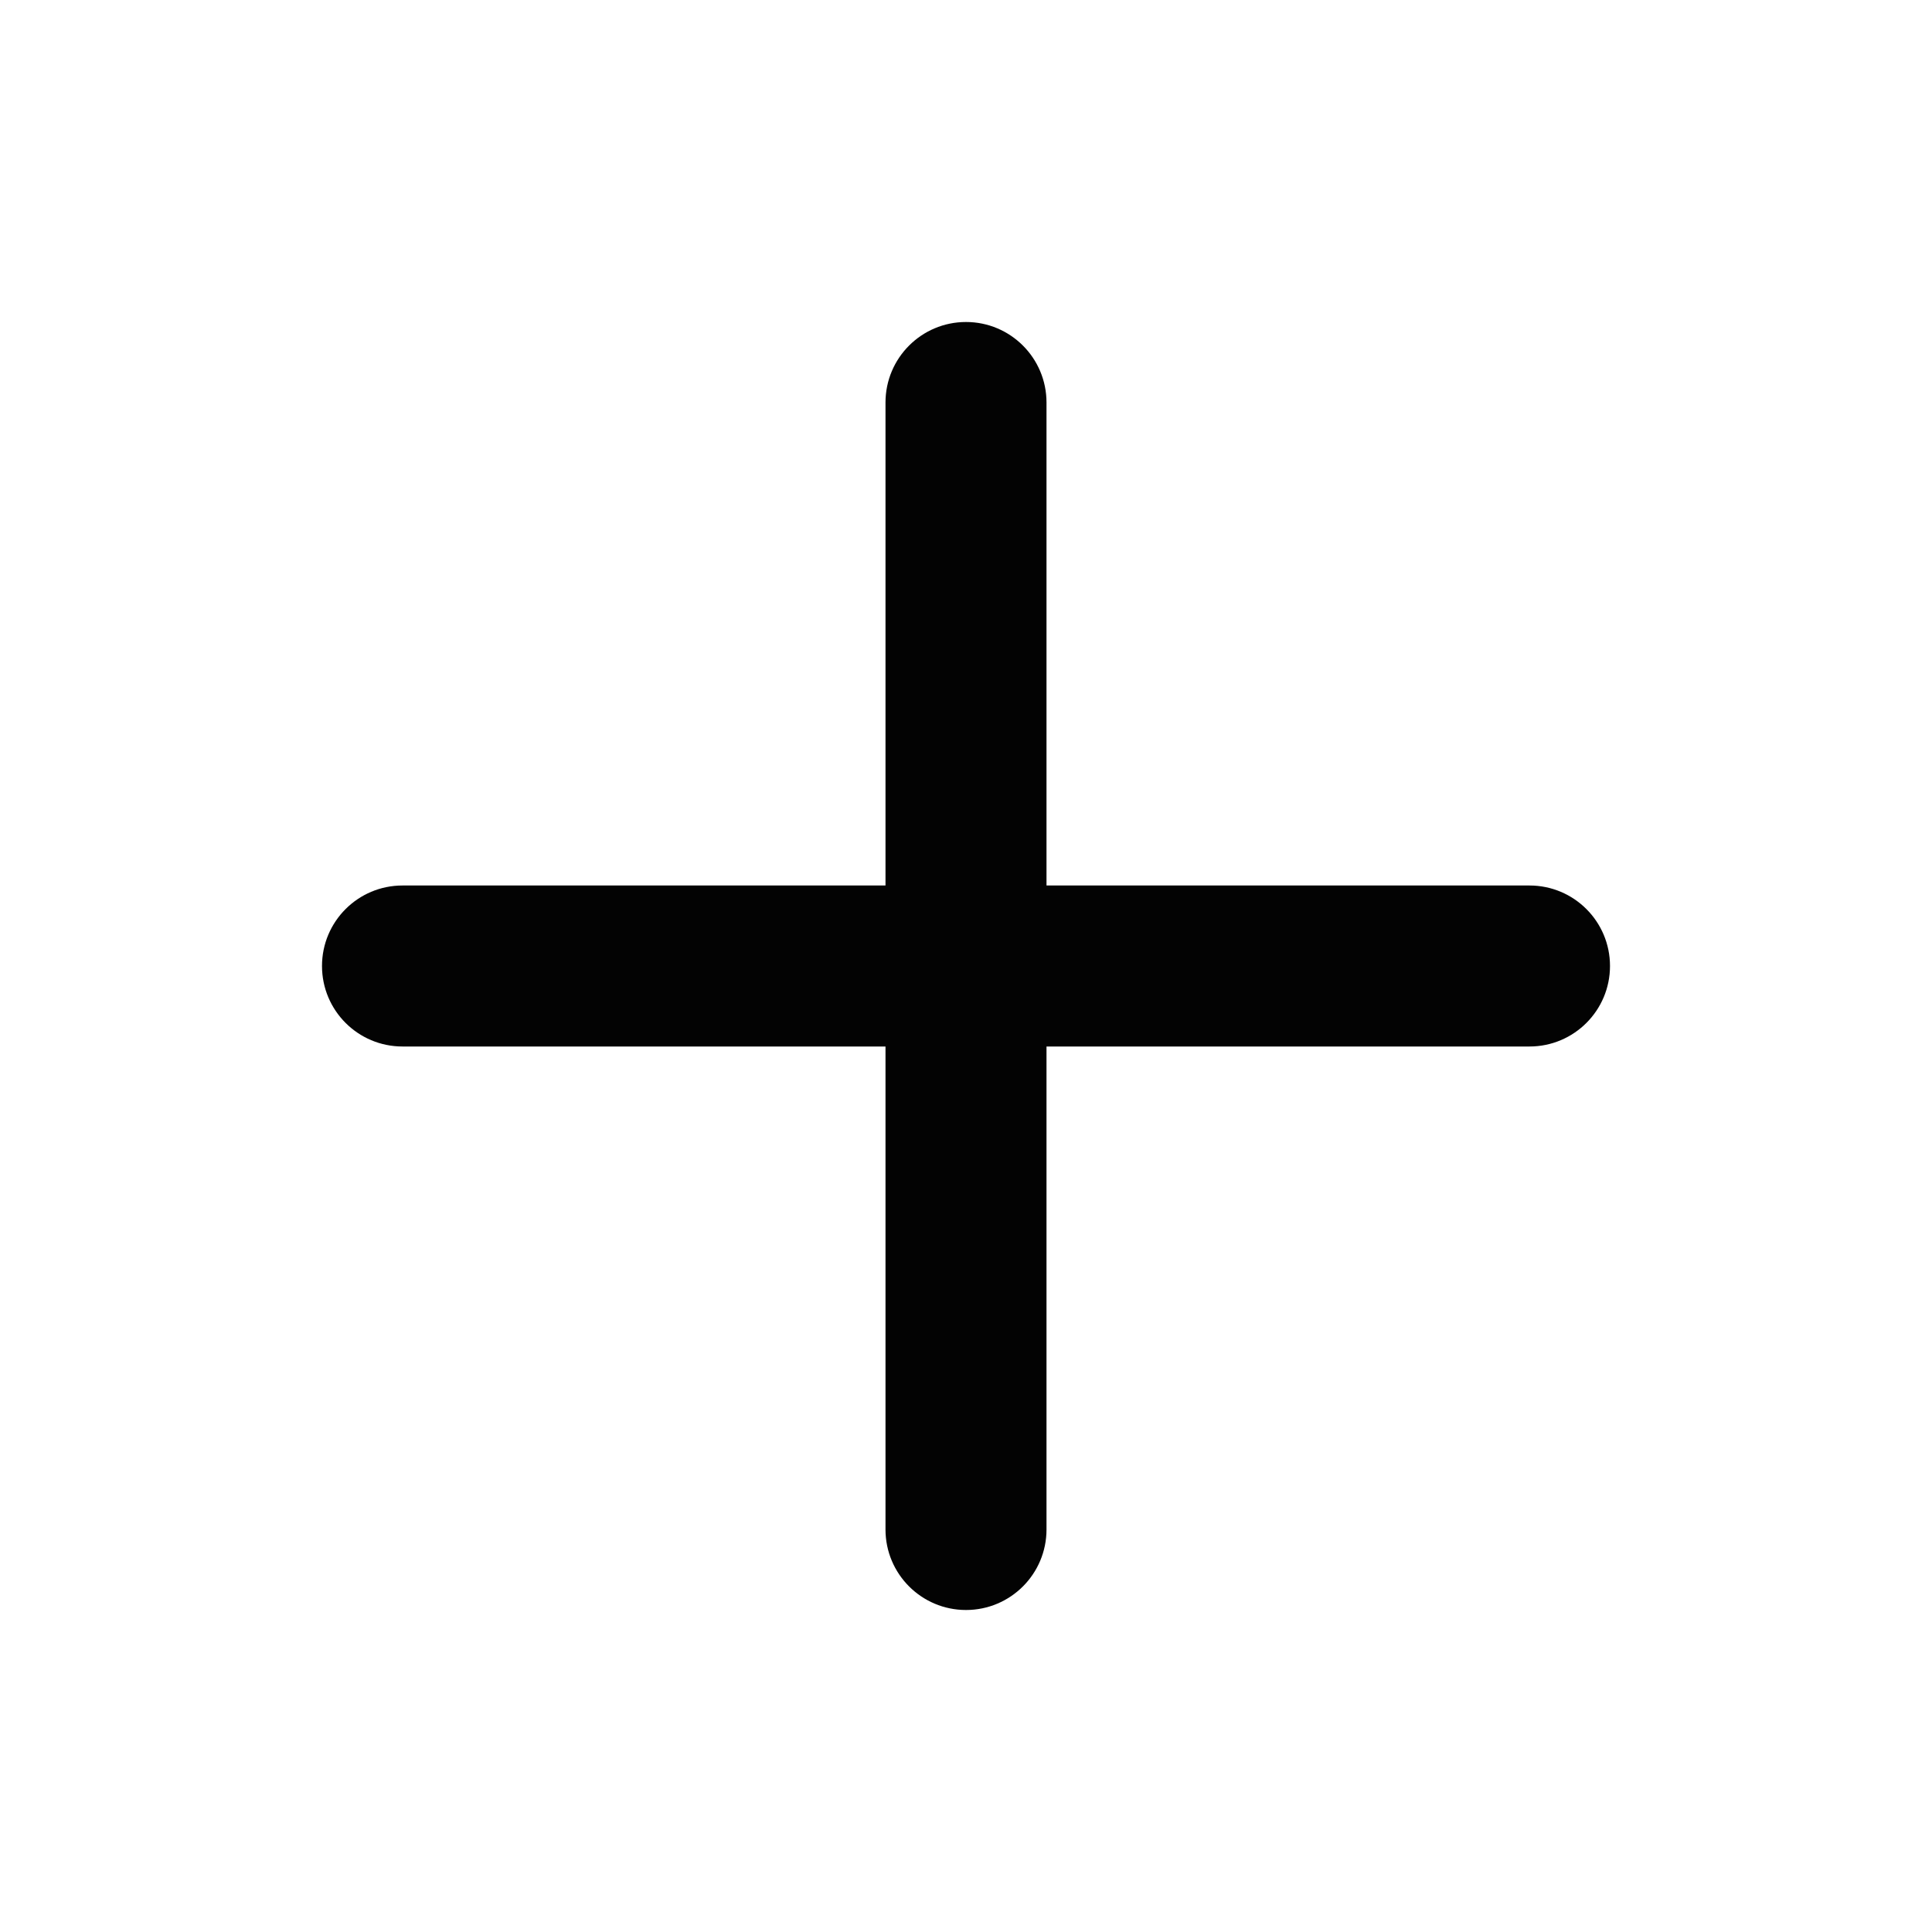
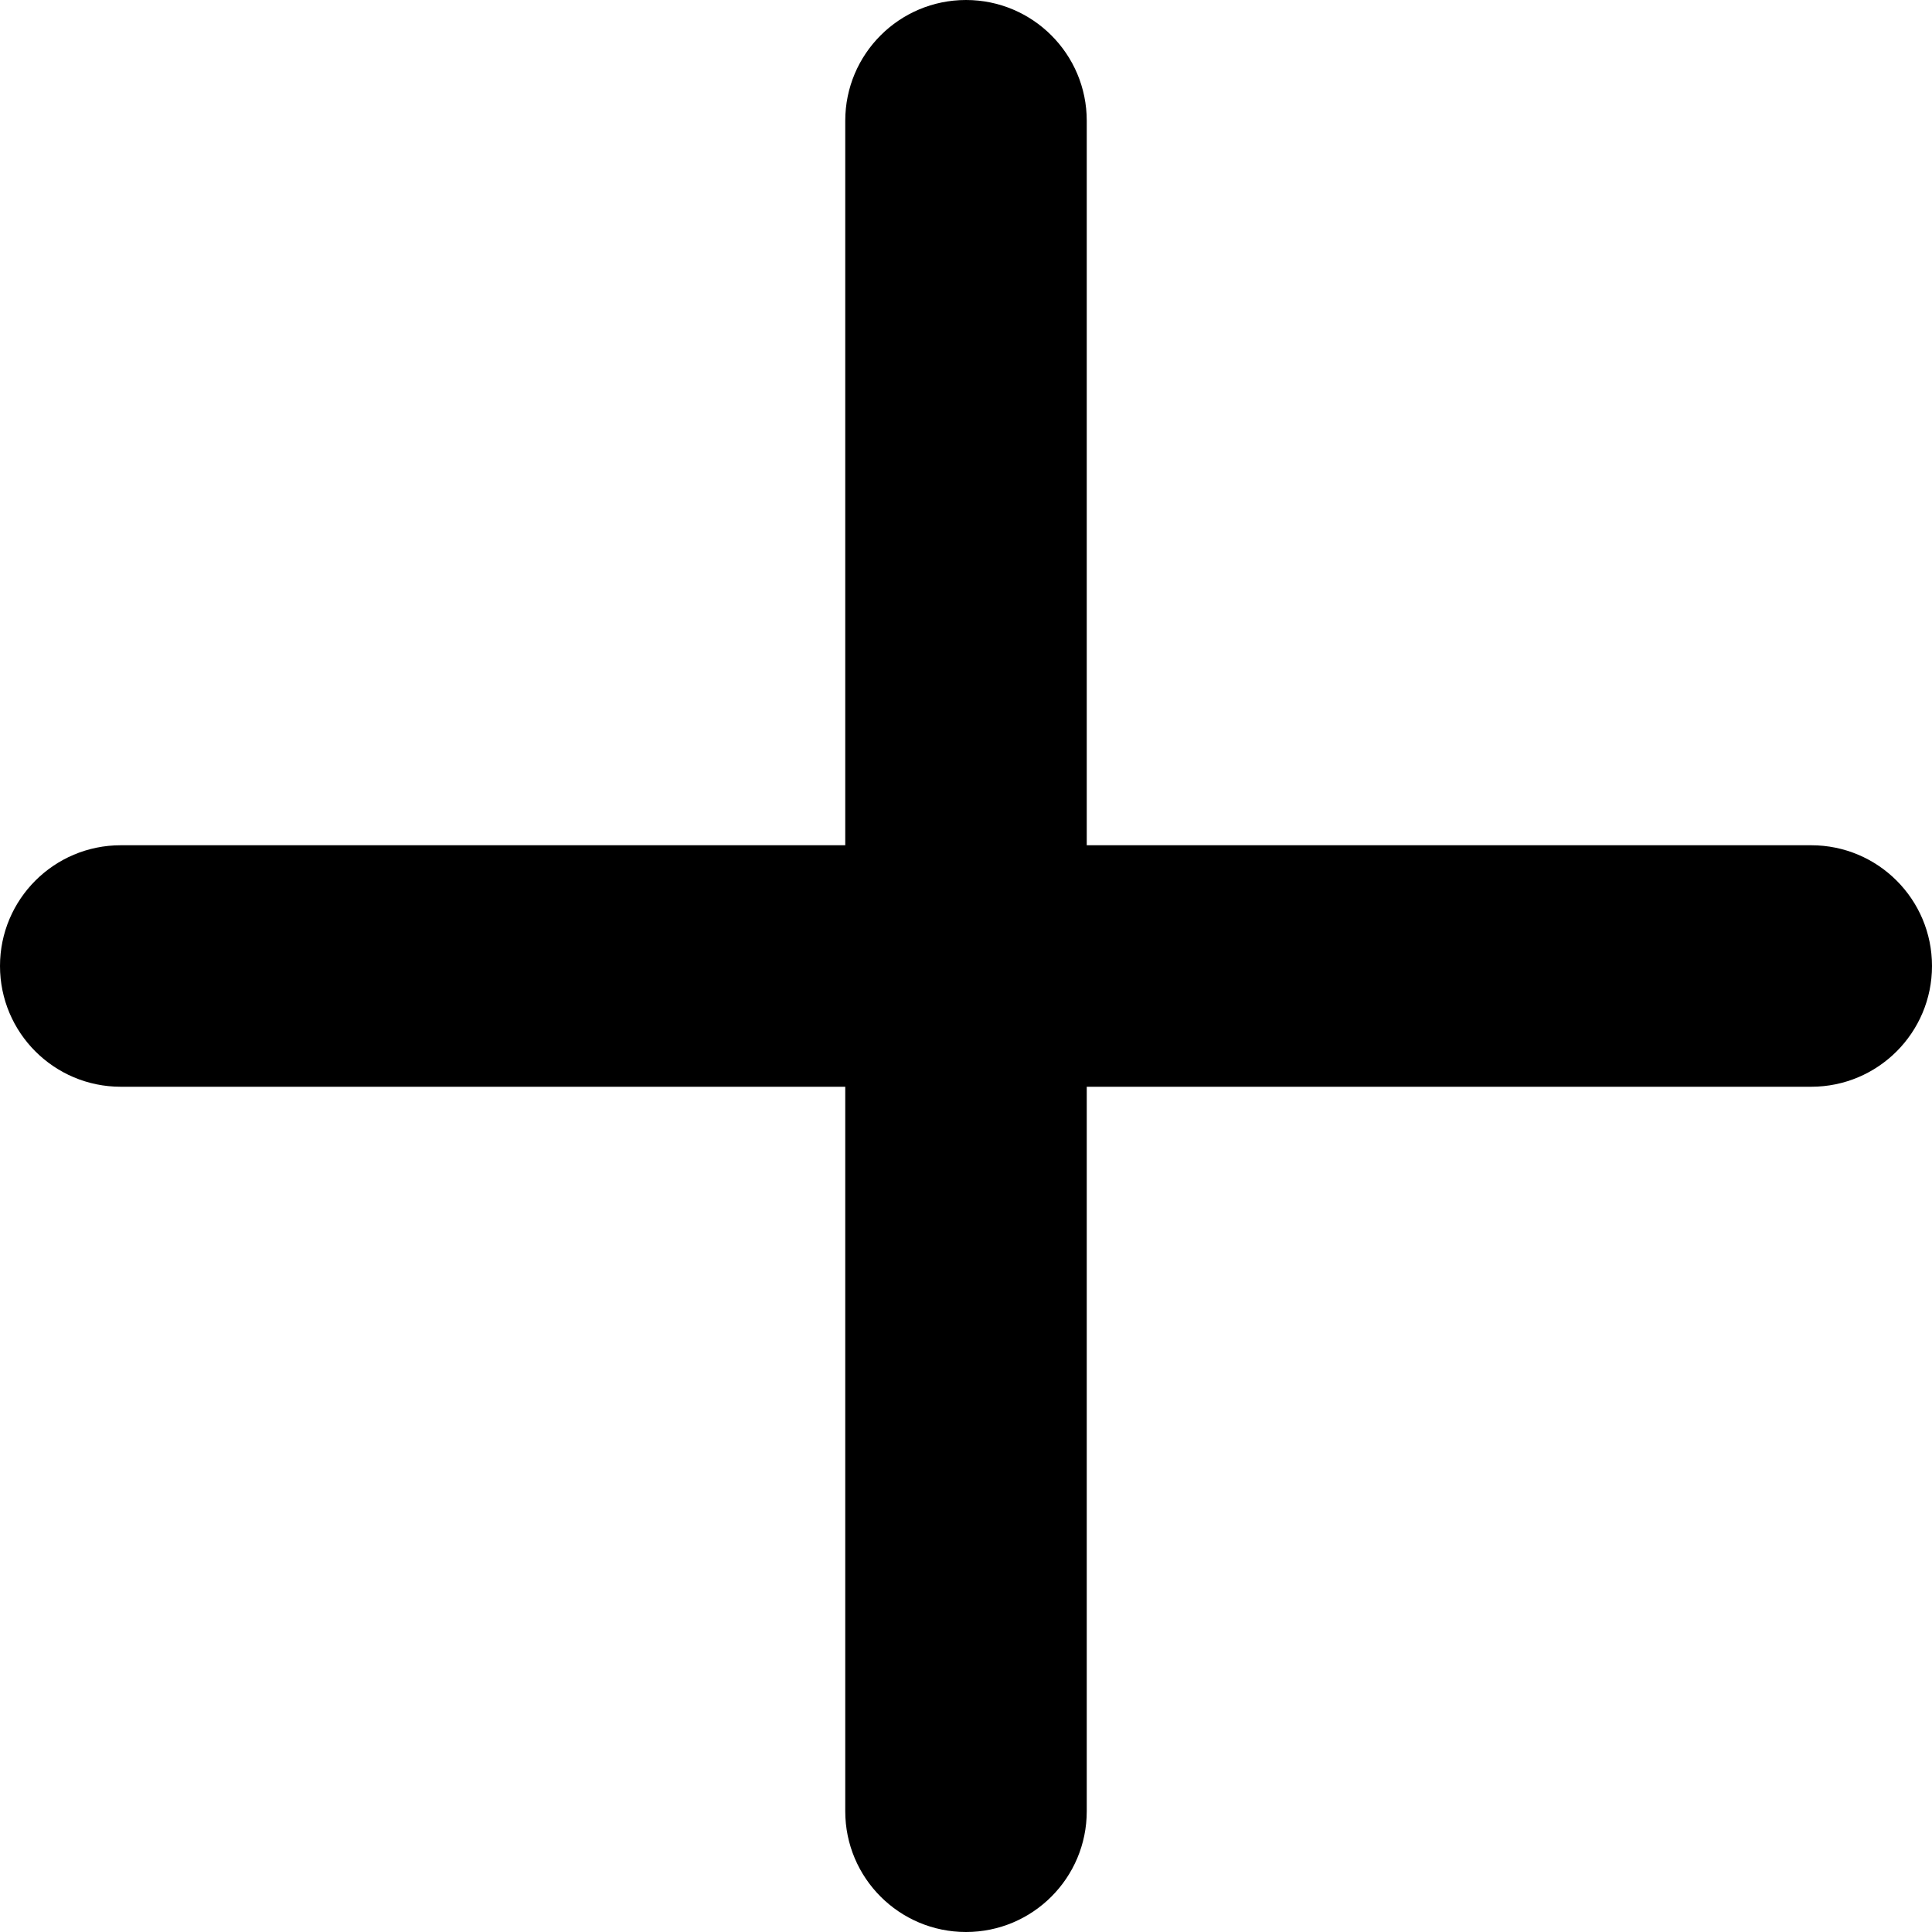
- <svg xmlns="http://www.w3.org/2000/svg" width="24" height="24" viewBox="0 0 24 24" fill="none">
-   <rect x="4" y="11" width="16" height="2" rx="1" fill="#030303" />
-   <rect x="11" y="4" width="2" height="16" rx="1" fill="#030303" />
+ <svg xmlns="http://www.w3.org/2000/svg" fill="none" viewBox="4 4 16 16">
+   <rect x="4" y="11" width="16" height="2" rx="1" fill="currentColor" />
+   <rect x="11" y="4" width="2" height="16" rx="1" fill="currentColor" />
</svg>
